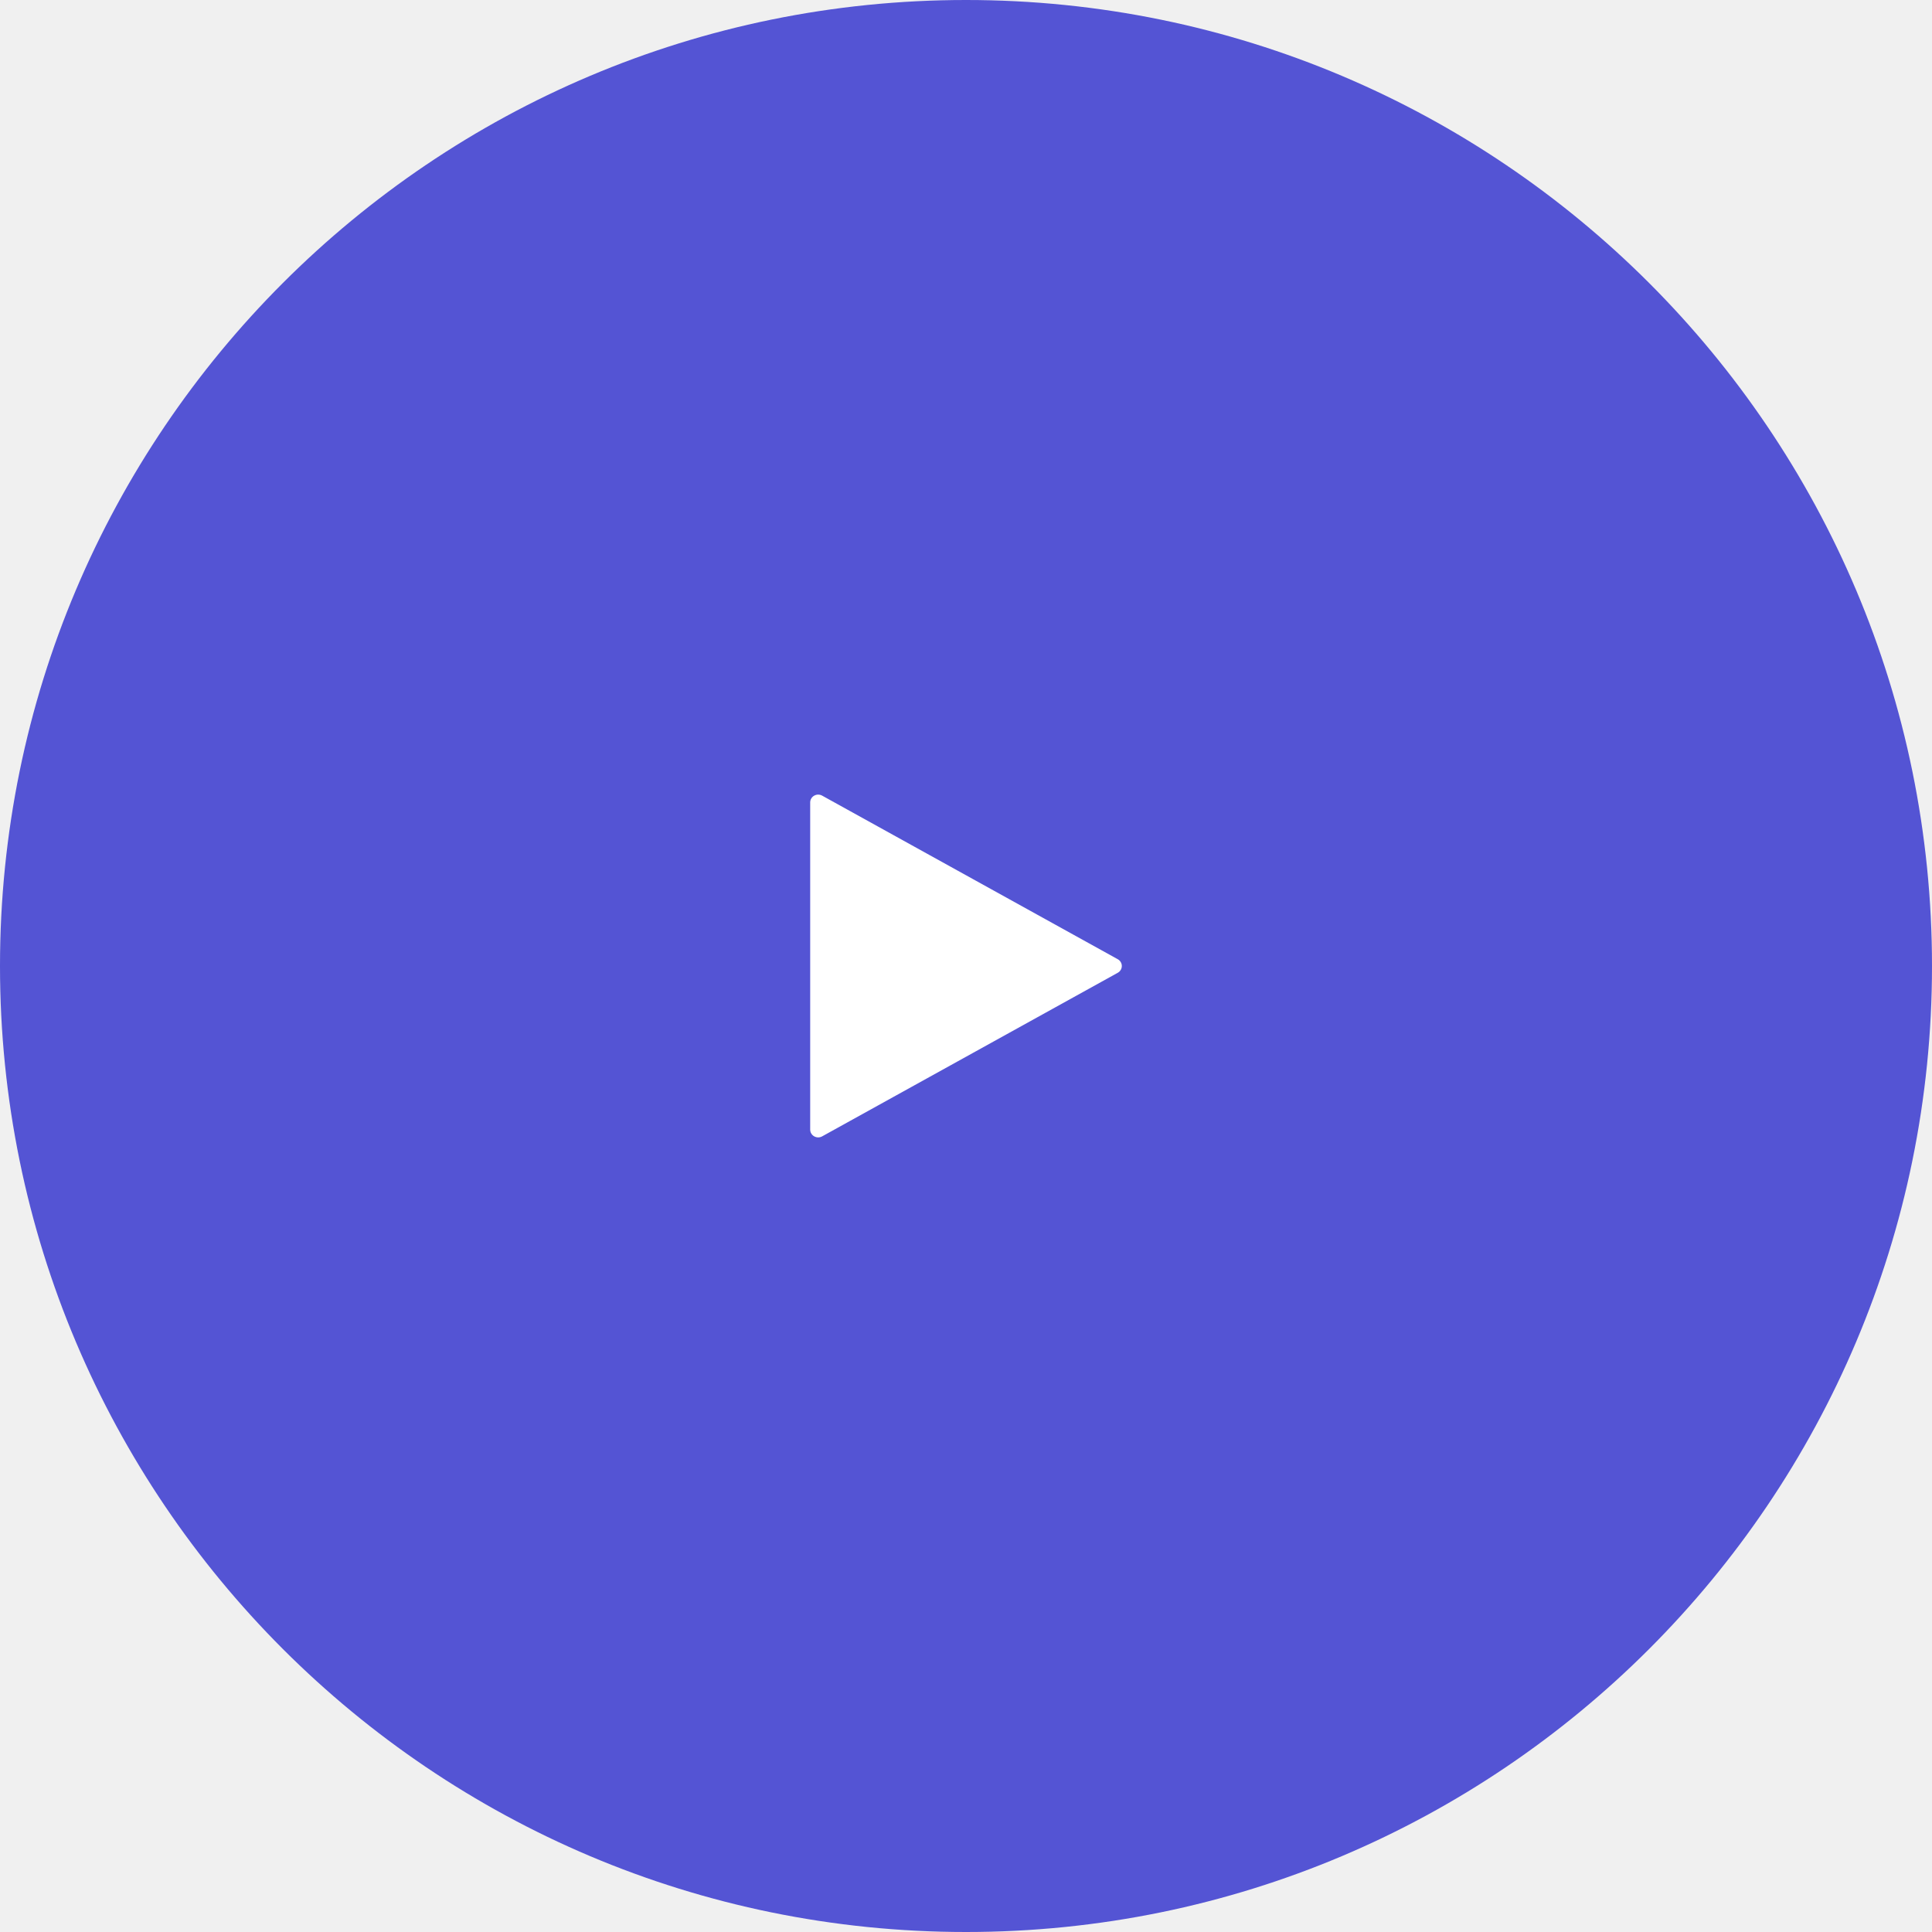
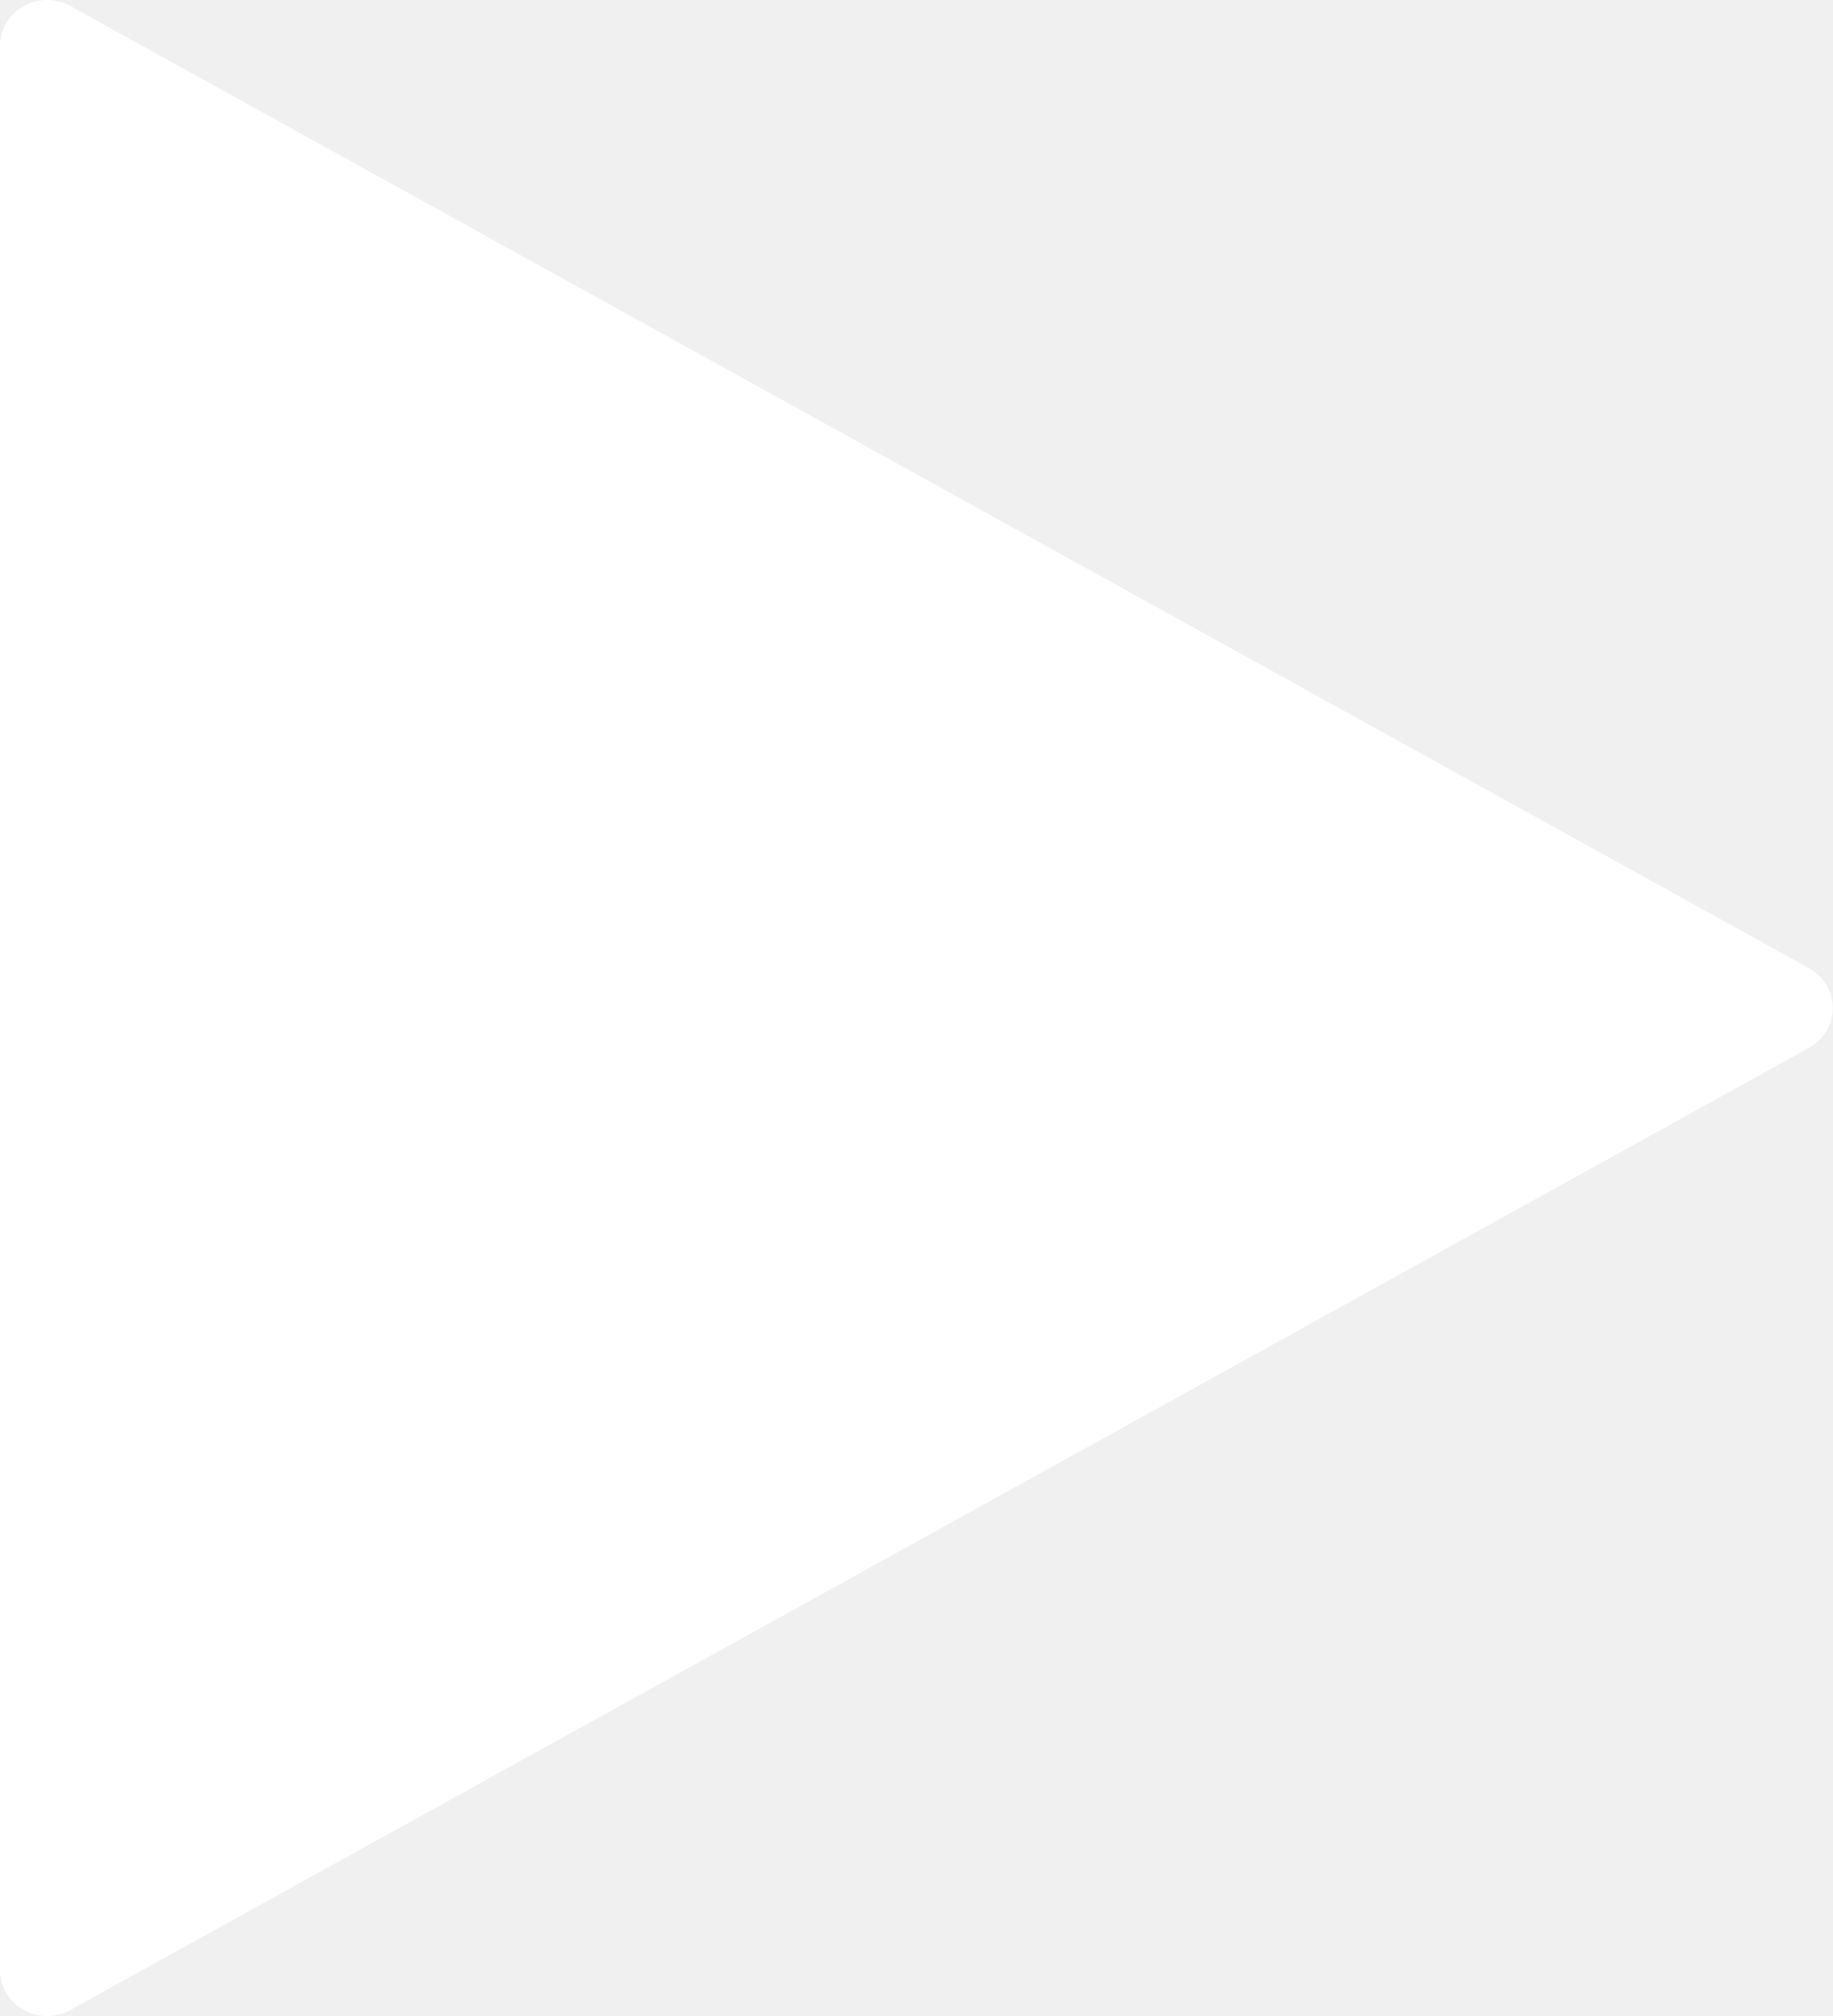
- <svg xmlns="http://www.w3.org/2000/svg" width="124" height="124" viewBox="0 0 124 124" fill="none">
-   <path fill-rule="evenodd" clip-rule="evenodd" d="M62 124C96.242 124 124 96.242 124 62C124 27.758 96.242 0 62 0C27.758 0 0 27.758 0 62C0 96.242 27.758 124 62 124Z" fill="#5454D4" />
-   <path d="M71.74 61.565L52.766 51.065C52.607 50.977 52.413 50.978 52.255 51.068C52.097 51.157 52 51.322 52 51.5V72.5C52 72.678 52.097 72.843 52.255 72.932C52.413 73.022 52.607 73.023 52.766 72.935L71.74 62.435C71.901 62.346 72 62.18 72 62C72 61.82 71.901 61.654 71.74 61.565Z" fill="white" />
+ <svg xmlns="http://www.w3.org/2000/svg" width="20" height="22" viewBox="0 0 20 22" fill="none">
+   <path d="M19.74 10.565L0.766 0.065C0.607 -0.023 0.413 -0.022 0.255 0.068C0.097 0.158 -9.82103e-05 0.322 7.4594e-08 0.5V21.5C-9.82103e-05 21.678 0.097 21.843 0.255 21.932C0.413 22.022 0.607 22.023 0.766 21.935L19.74 11.435C19.901 11.346 20 11.18 20 11C20 10.82 19.901 10.654 19.74 10.565Z" fill="white" />
</svg>
